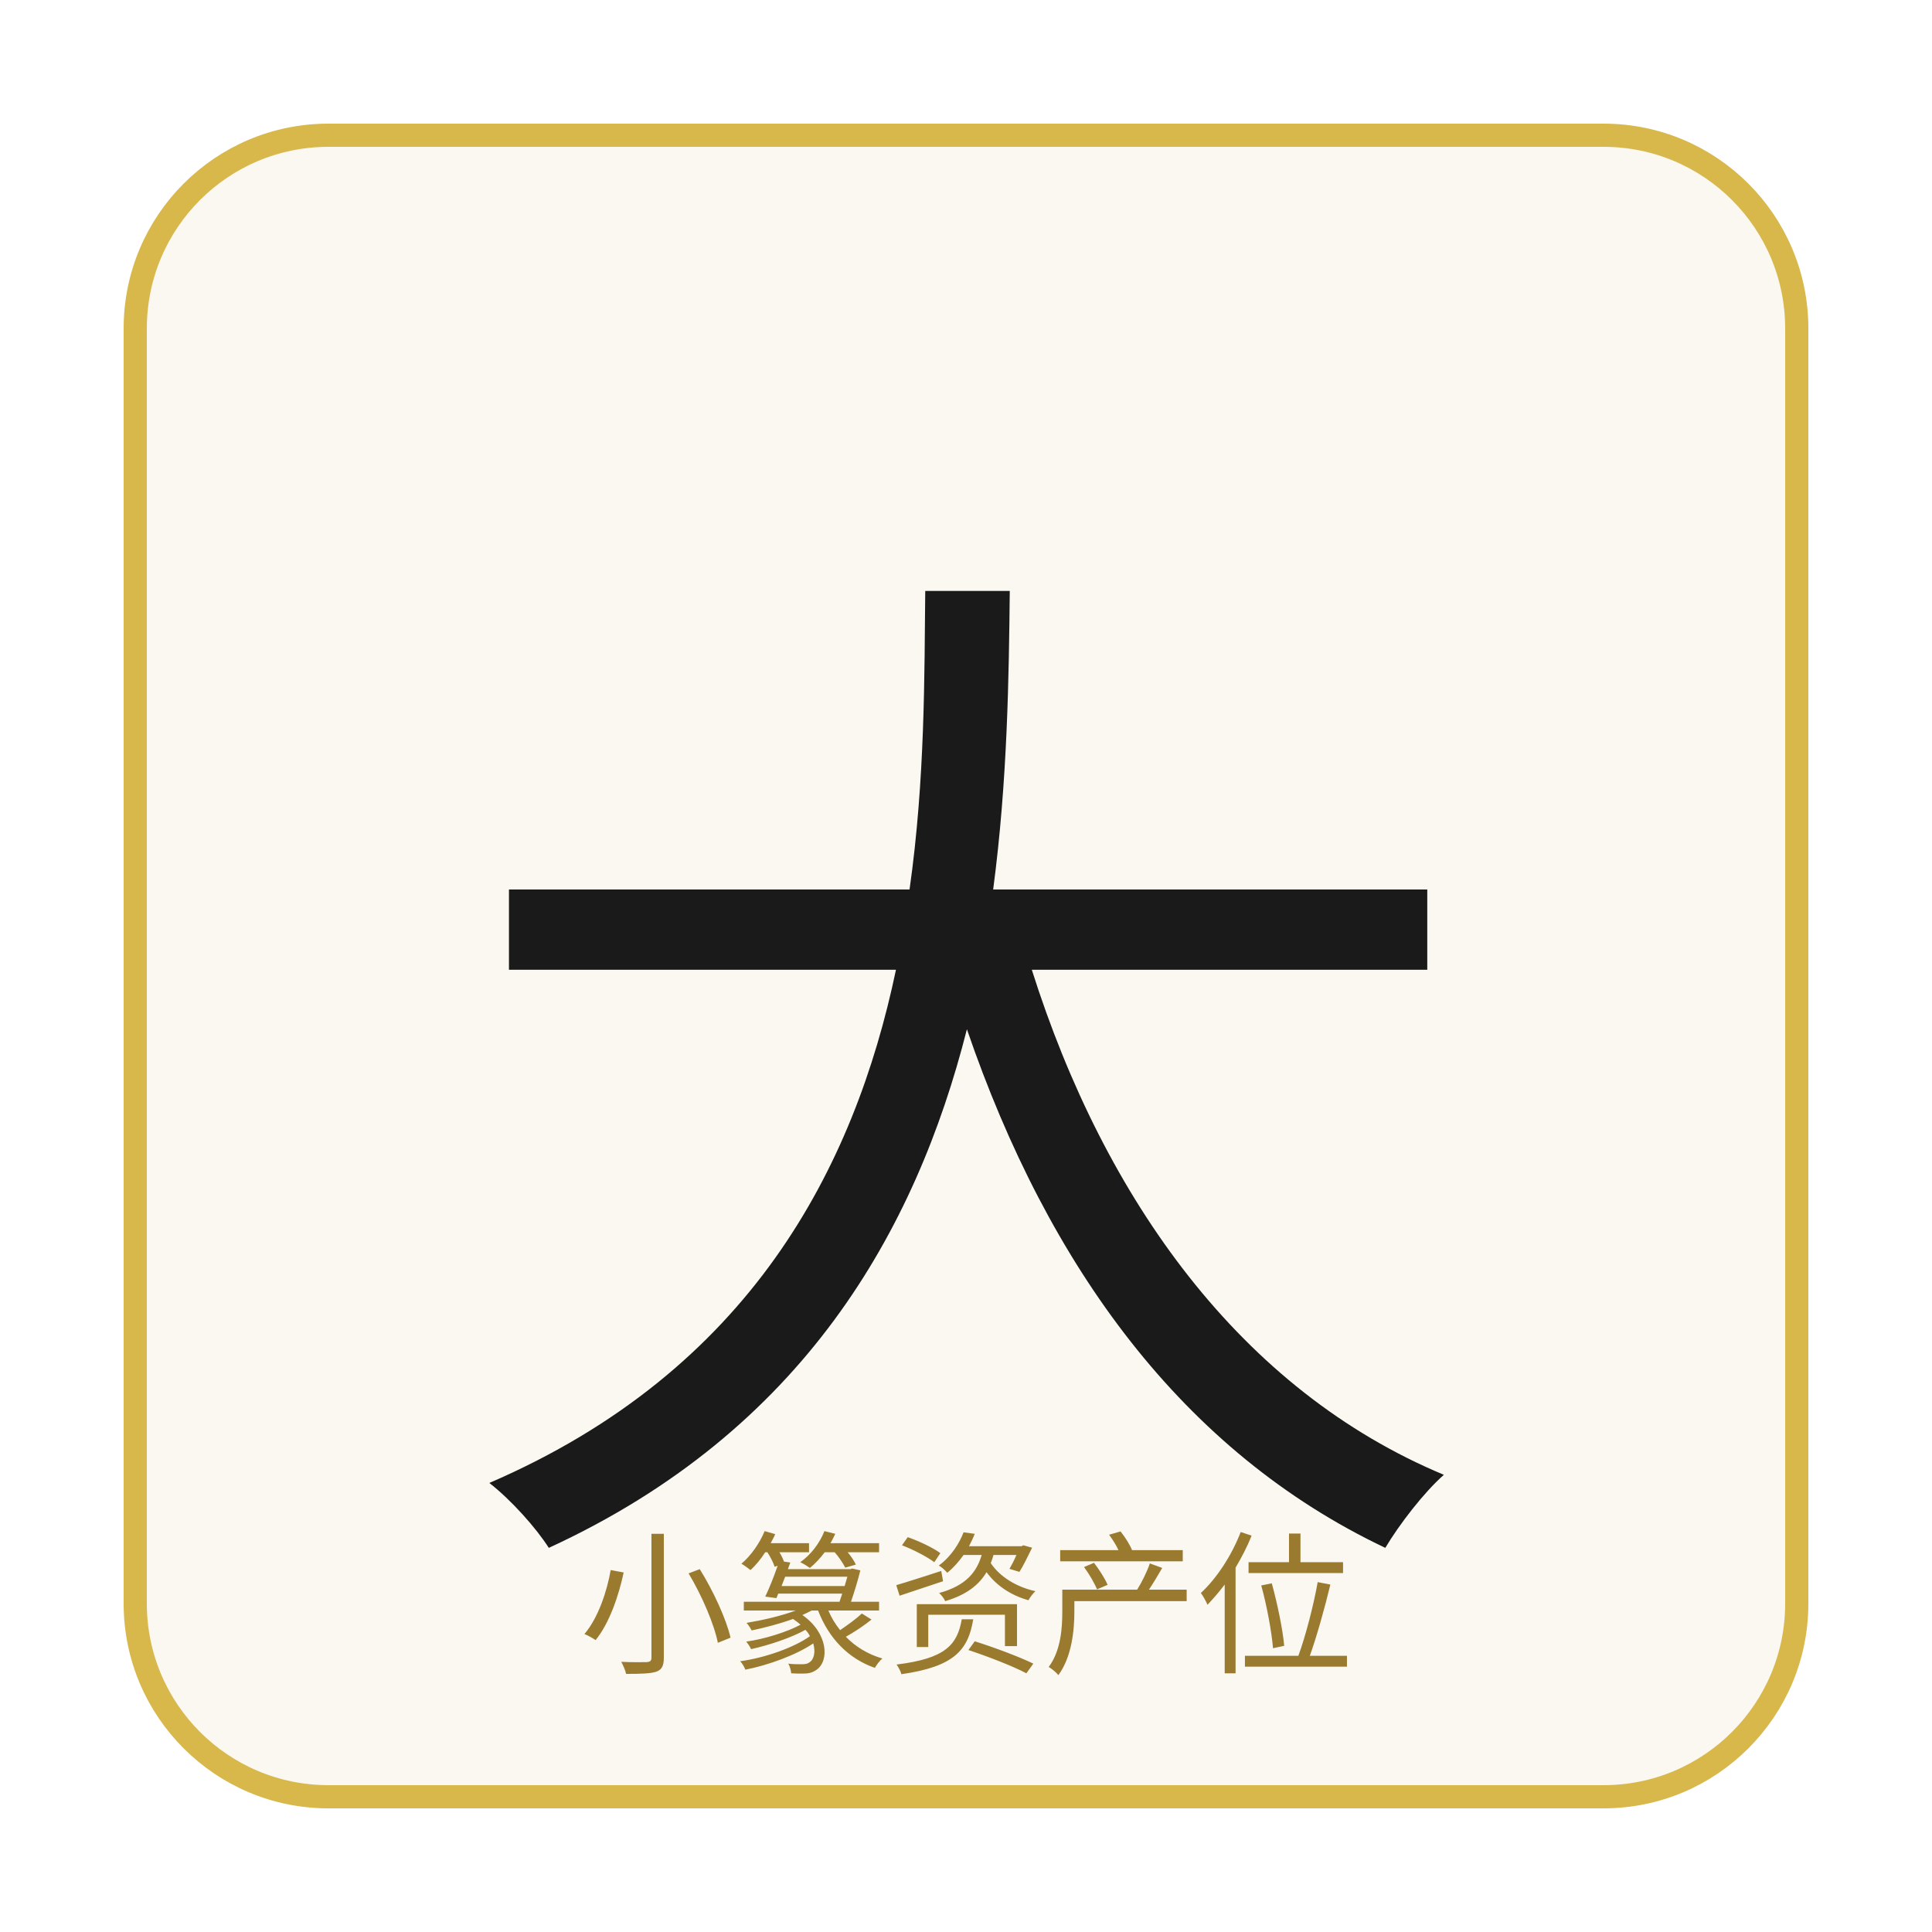
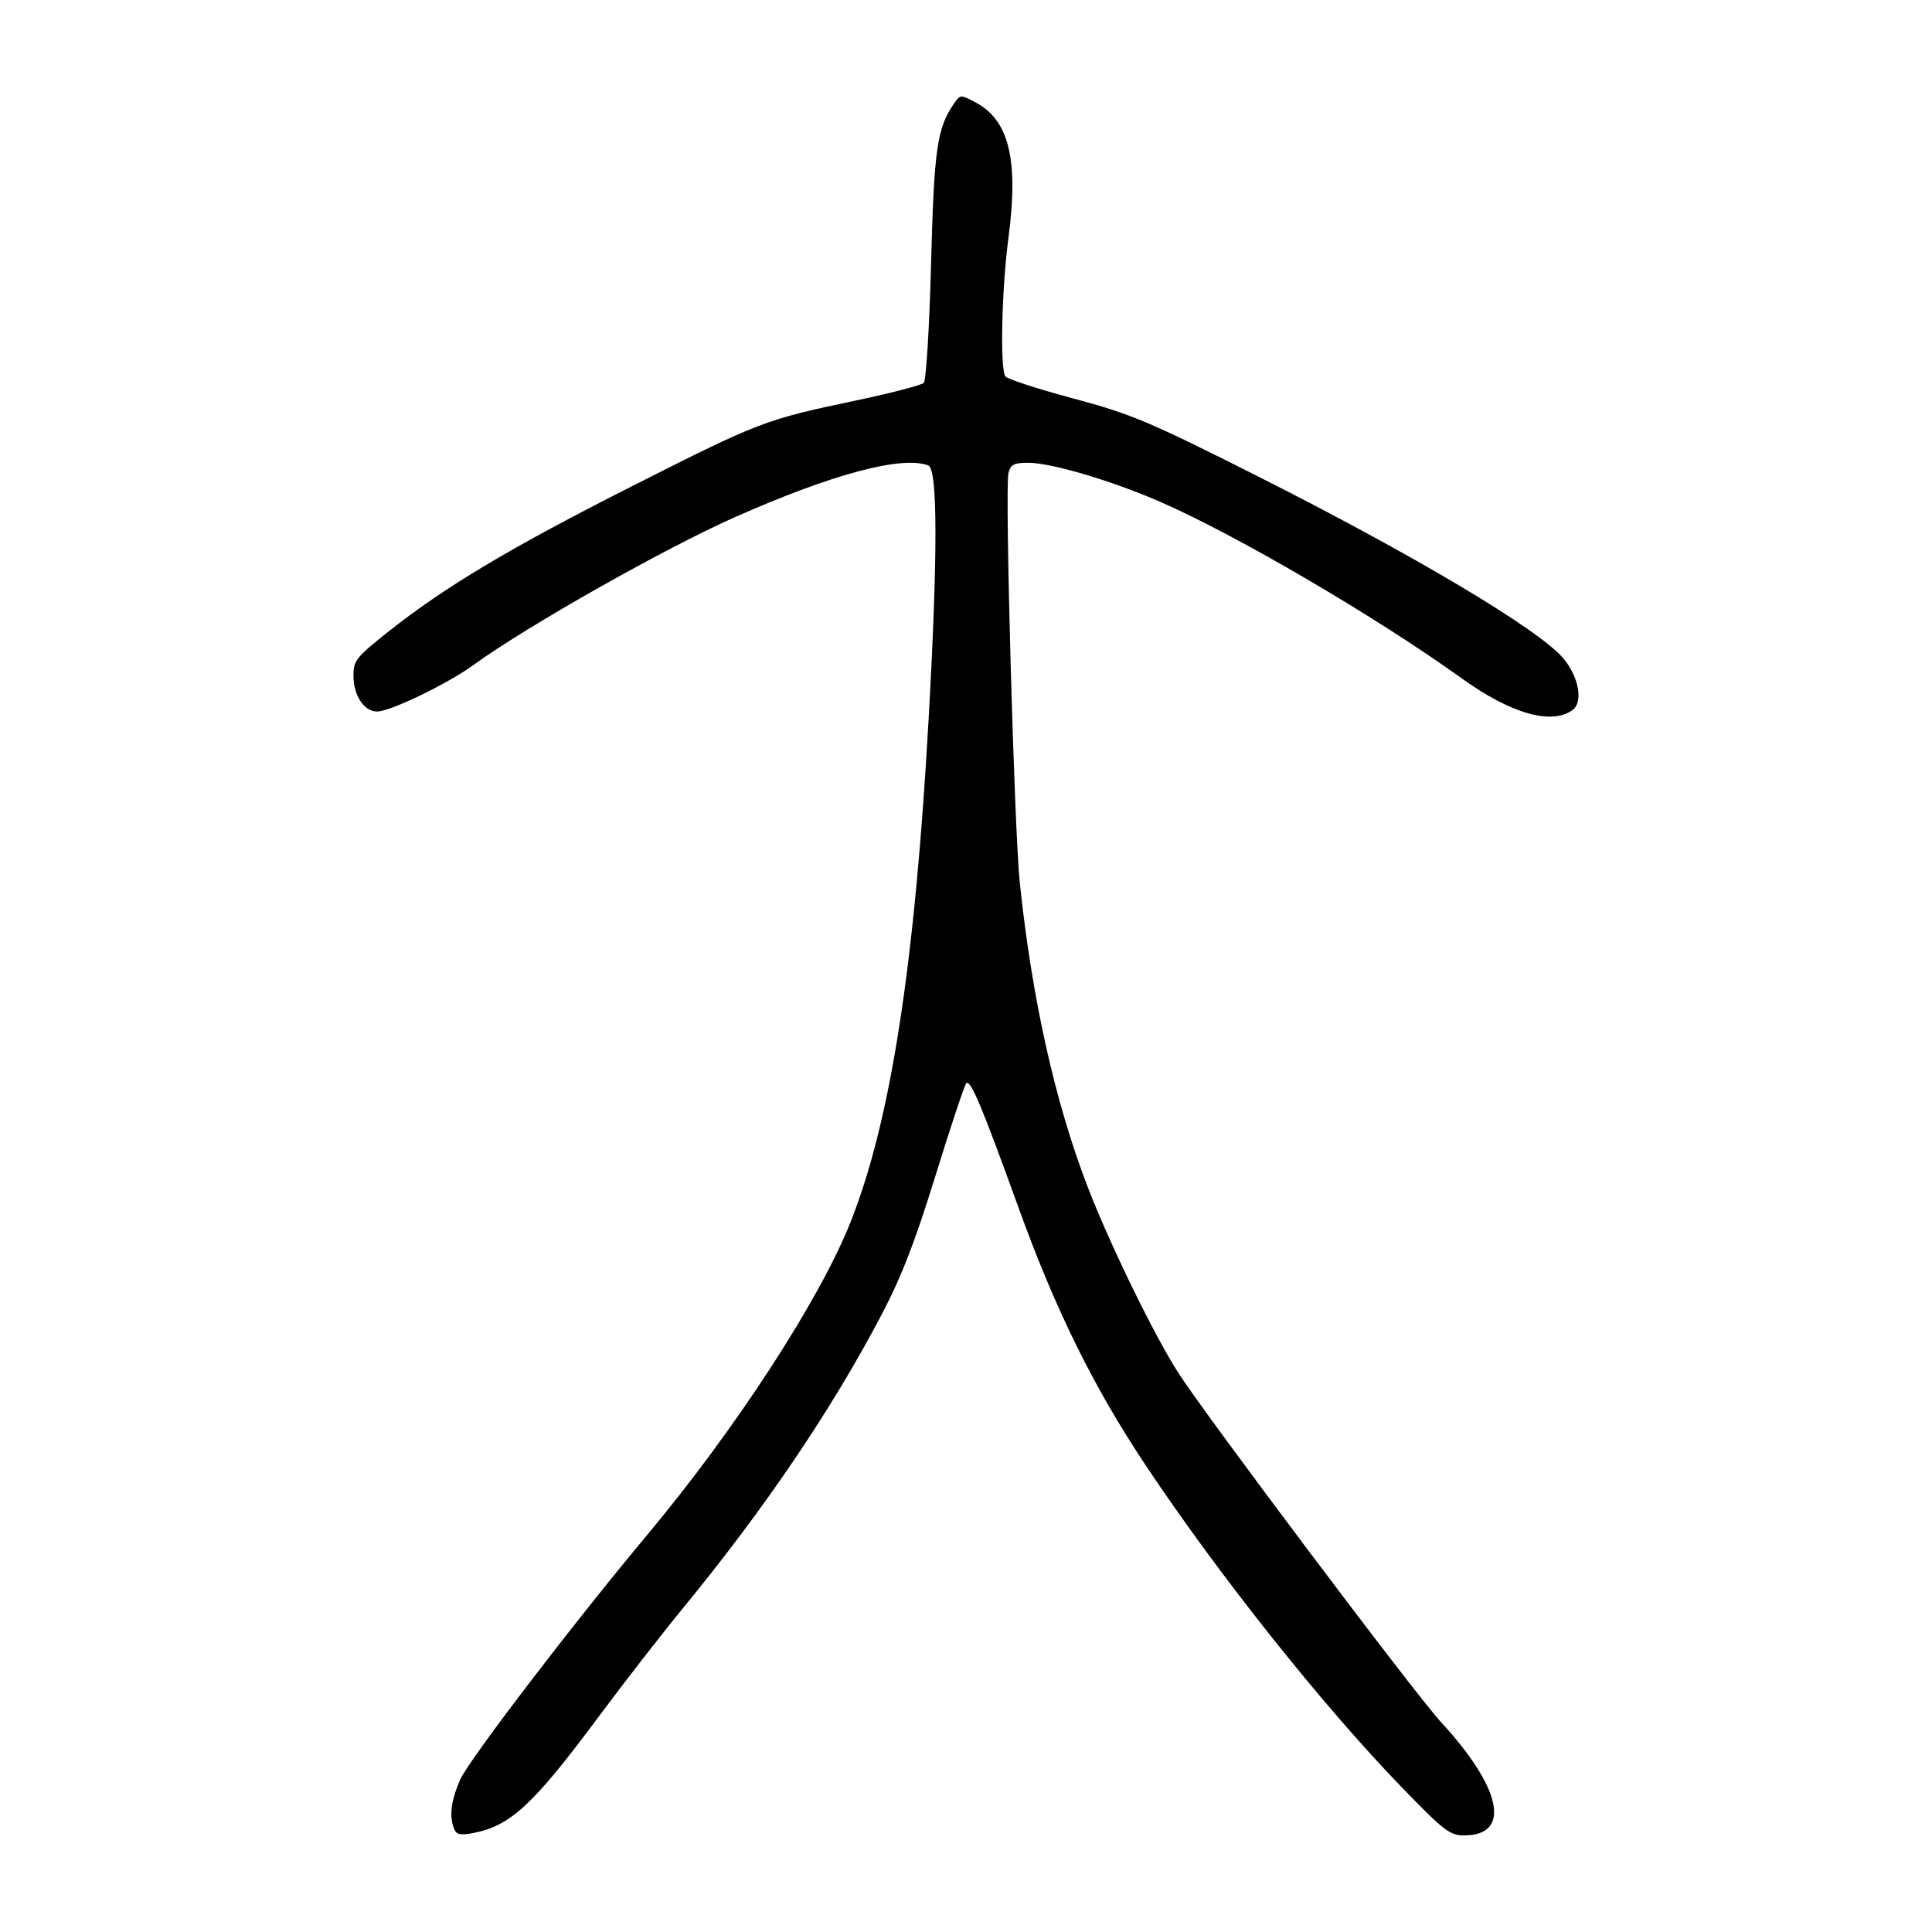
- <svg xmlns="http://www.w3.org/2000/svg" viewBox="0 0 100 100">
-   <rect x="7" y="7" width="86" height="86" rx="10" fill="#faf7f0" stroke="#d4af37" stroke-width="1.2" opacity="0.9" />
-   <text x="50" y="57" text-anchor="middle" dominant-baseline="middle" fill="#1a1a1a" font-size="54" font-family="STSong, Songti SC, serif">大</text>
-   <text x="50" y="86" text-anchor="middle" fill="#9a7a2f" font-size="8" font-family="PingFang SC, sans-serif">小篆资产位</text>
+ <svg xmlns="http://www.w3.org/2000/svg" viewBox="0 0 300 300" height="300" width="300" id="svg36" version="1.1">
+   <defs id="defs40" />
+   <path id="path46" d="m 70.503,283.958 c -0.766,-1.997 -0.485,-4.27 0.942,-7.598 1.259,-2.936 17.559,-24.271 28.977,-37.928 13.775,-16.475 26.824,-36.533 31.635,-48.627 6.261,-15.74 10.012,-39.952 12.159,-78.501 1.407,-25.257 1.386,-38.471 -0.063,-39.027 -4.076,-1.564 -14.894,1.322 -29.948,7.988 -11,4.871 -32.418,16.98 -40.743,23.033 -3.978,2.893 -12.877,7.186 -14.896,7.186 -2.044,0 -3.68,-2.485 -3.68,-5.589 0,-2.331 0.422,-2.857 5.548,-6.916 8.733,-6.916 18.93,-12.99 37.906,-22.583 19.627,-9.922 20.445,-10.235 34.461,-13.182 5.486,-1.153 10.274,-2.397 10.641,-2.763 0.368,-0.368 0.875,-8.62 1.132,-18.443 0.473,-18.032 0.928,-21.166 3.629,-25.023 0.911,-1.3 0.994,-1.302 3.298,-0.076 5.187,2.759 6.686,8.924 5.098,20.963 -1.064,8.069 -1.338,20.342 -0.482,21.578 0.279,0.402 5.007,1.938 10.508,3.414 9.069,2.433 11.737,3.558 28.624,12.066 24.291,12.238 43.74,23.825 47.51,28.306 2.411,2.866 3.109,6.785 1.427,8.014 -3.255,2.38 -9.564,0.58 -17.209,-4.913 -13.355,-9.593 -35.043,-22.289 -46.855,-27.428 -7.572,-3.294 -16.892,-6.05 -20.459,-6.05 -2.224,0 -2.736,0.269 -3.074,1.616 -0.574,2.287 0.895,55.252 1.762,63.565 1.88,18.009 5.496,34.204 10.565,47.316 3.455,8.936 10.228,22.832 14.029,28.784 4.22,6.607 36.755,49.869 40.807,54.262 9.444,10.238 10.958,17.569 3.635,17.598 -2.253,0.009 -3.141,-0.673 -9.722,-7.468 -12.301,-12.702 -28.363,-32.894 -39.723,-49.939 -8.162,-12.247 -14.036,-24.152 -19.835,-40.202 -5.659,-15.664 -7.427,-19.864 -8.071,-19.173 -0.282,0.302 -2.431,6.758 -4.777,14.345 -3.199,10.347 -5.31,15.777 -8.442,21.727 -7.779,14.773 -18.064,29.953 -30.844,45.523 -3.269,3.983 -9.133,11.533 -13.029,16.777 -10.188,13.711 -13.705,16.961 -19.536,18.055 -1.947,0.365 -2.559,0.221 -2.908,-0.687 z" style="fill:#000000;stroke-width:0.69" />
</svg>
